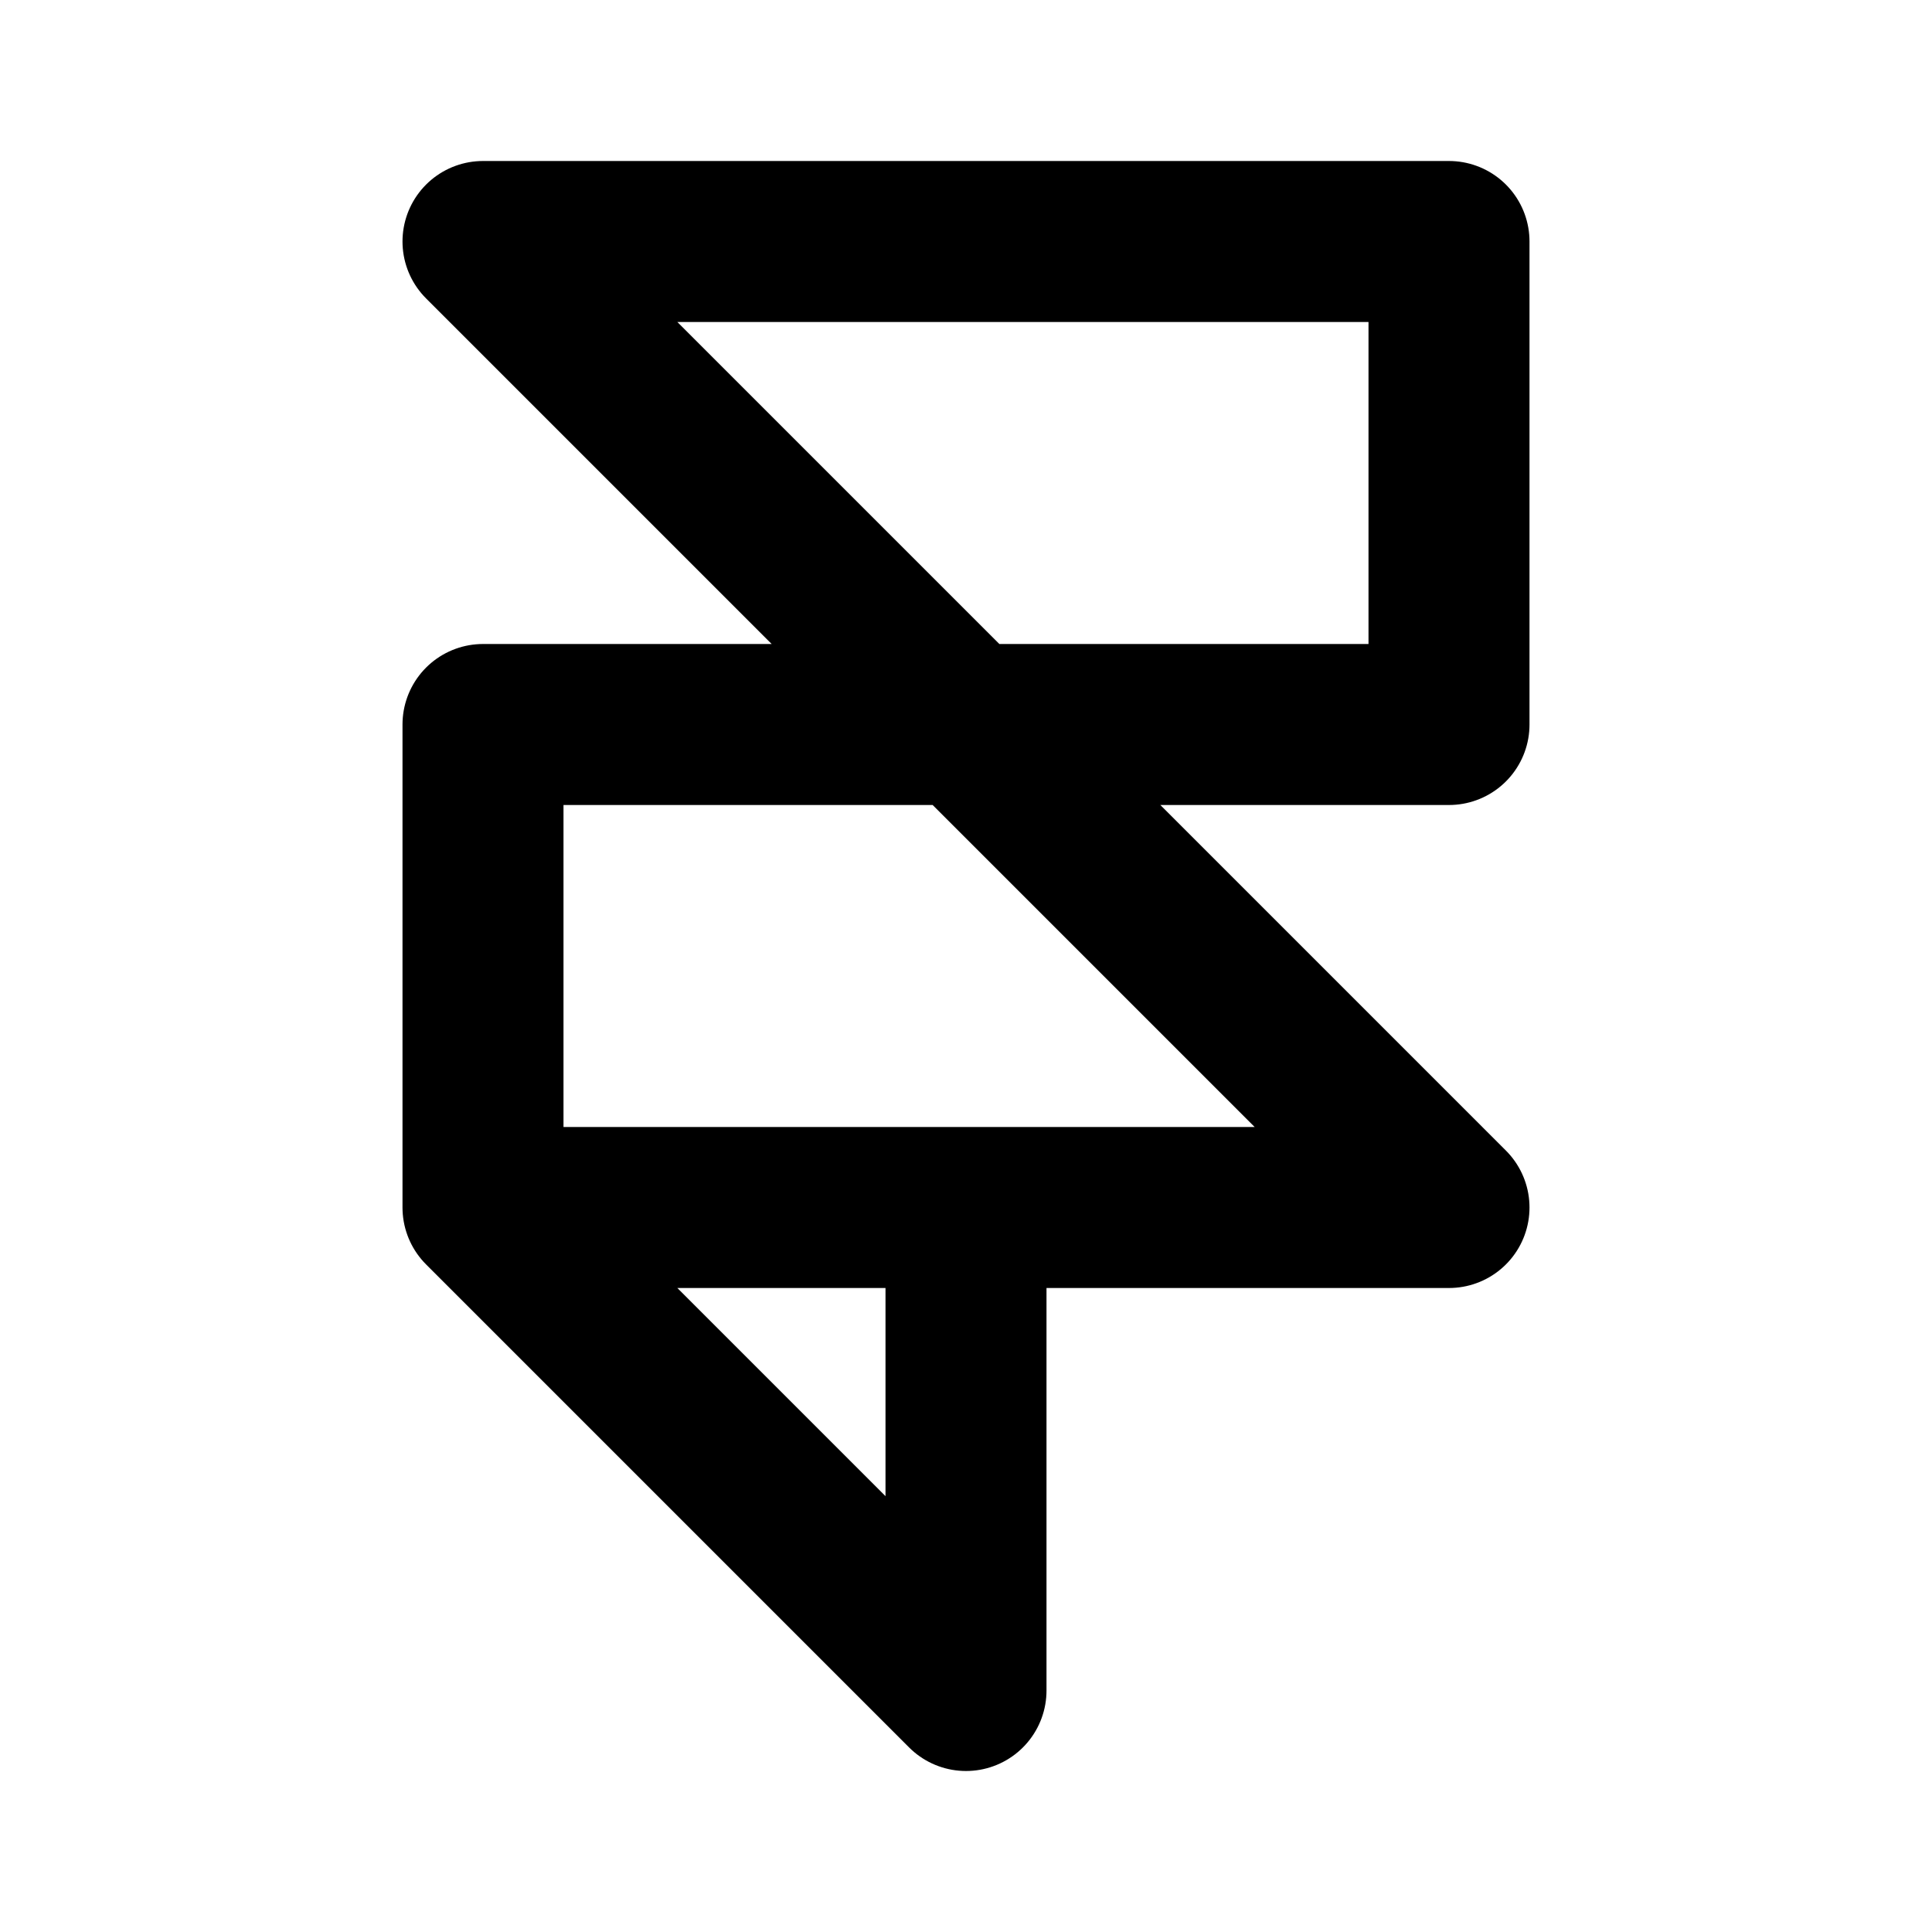
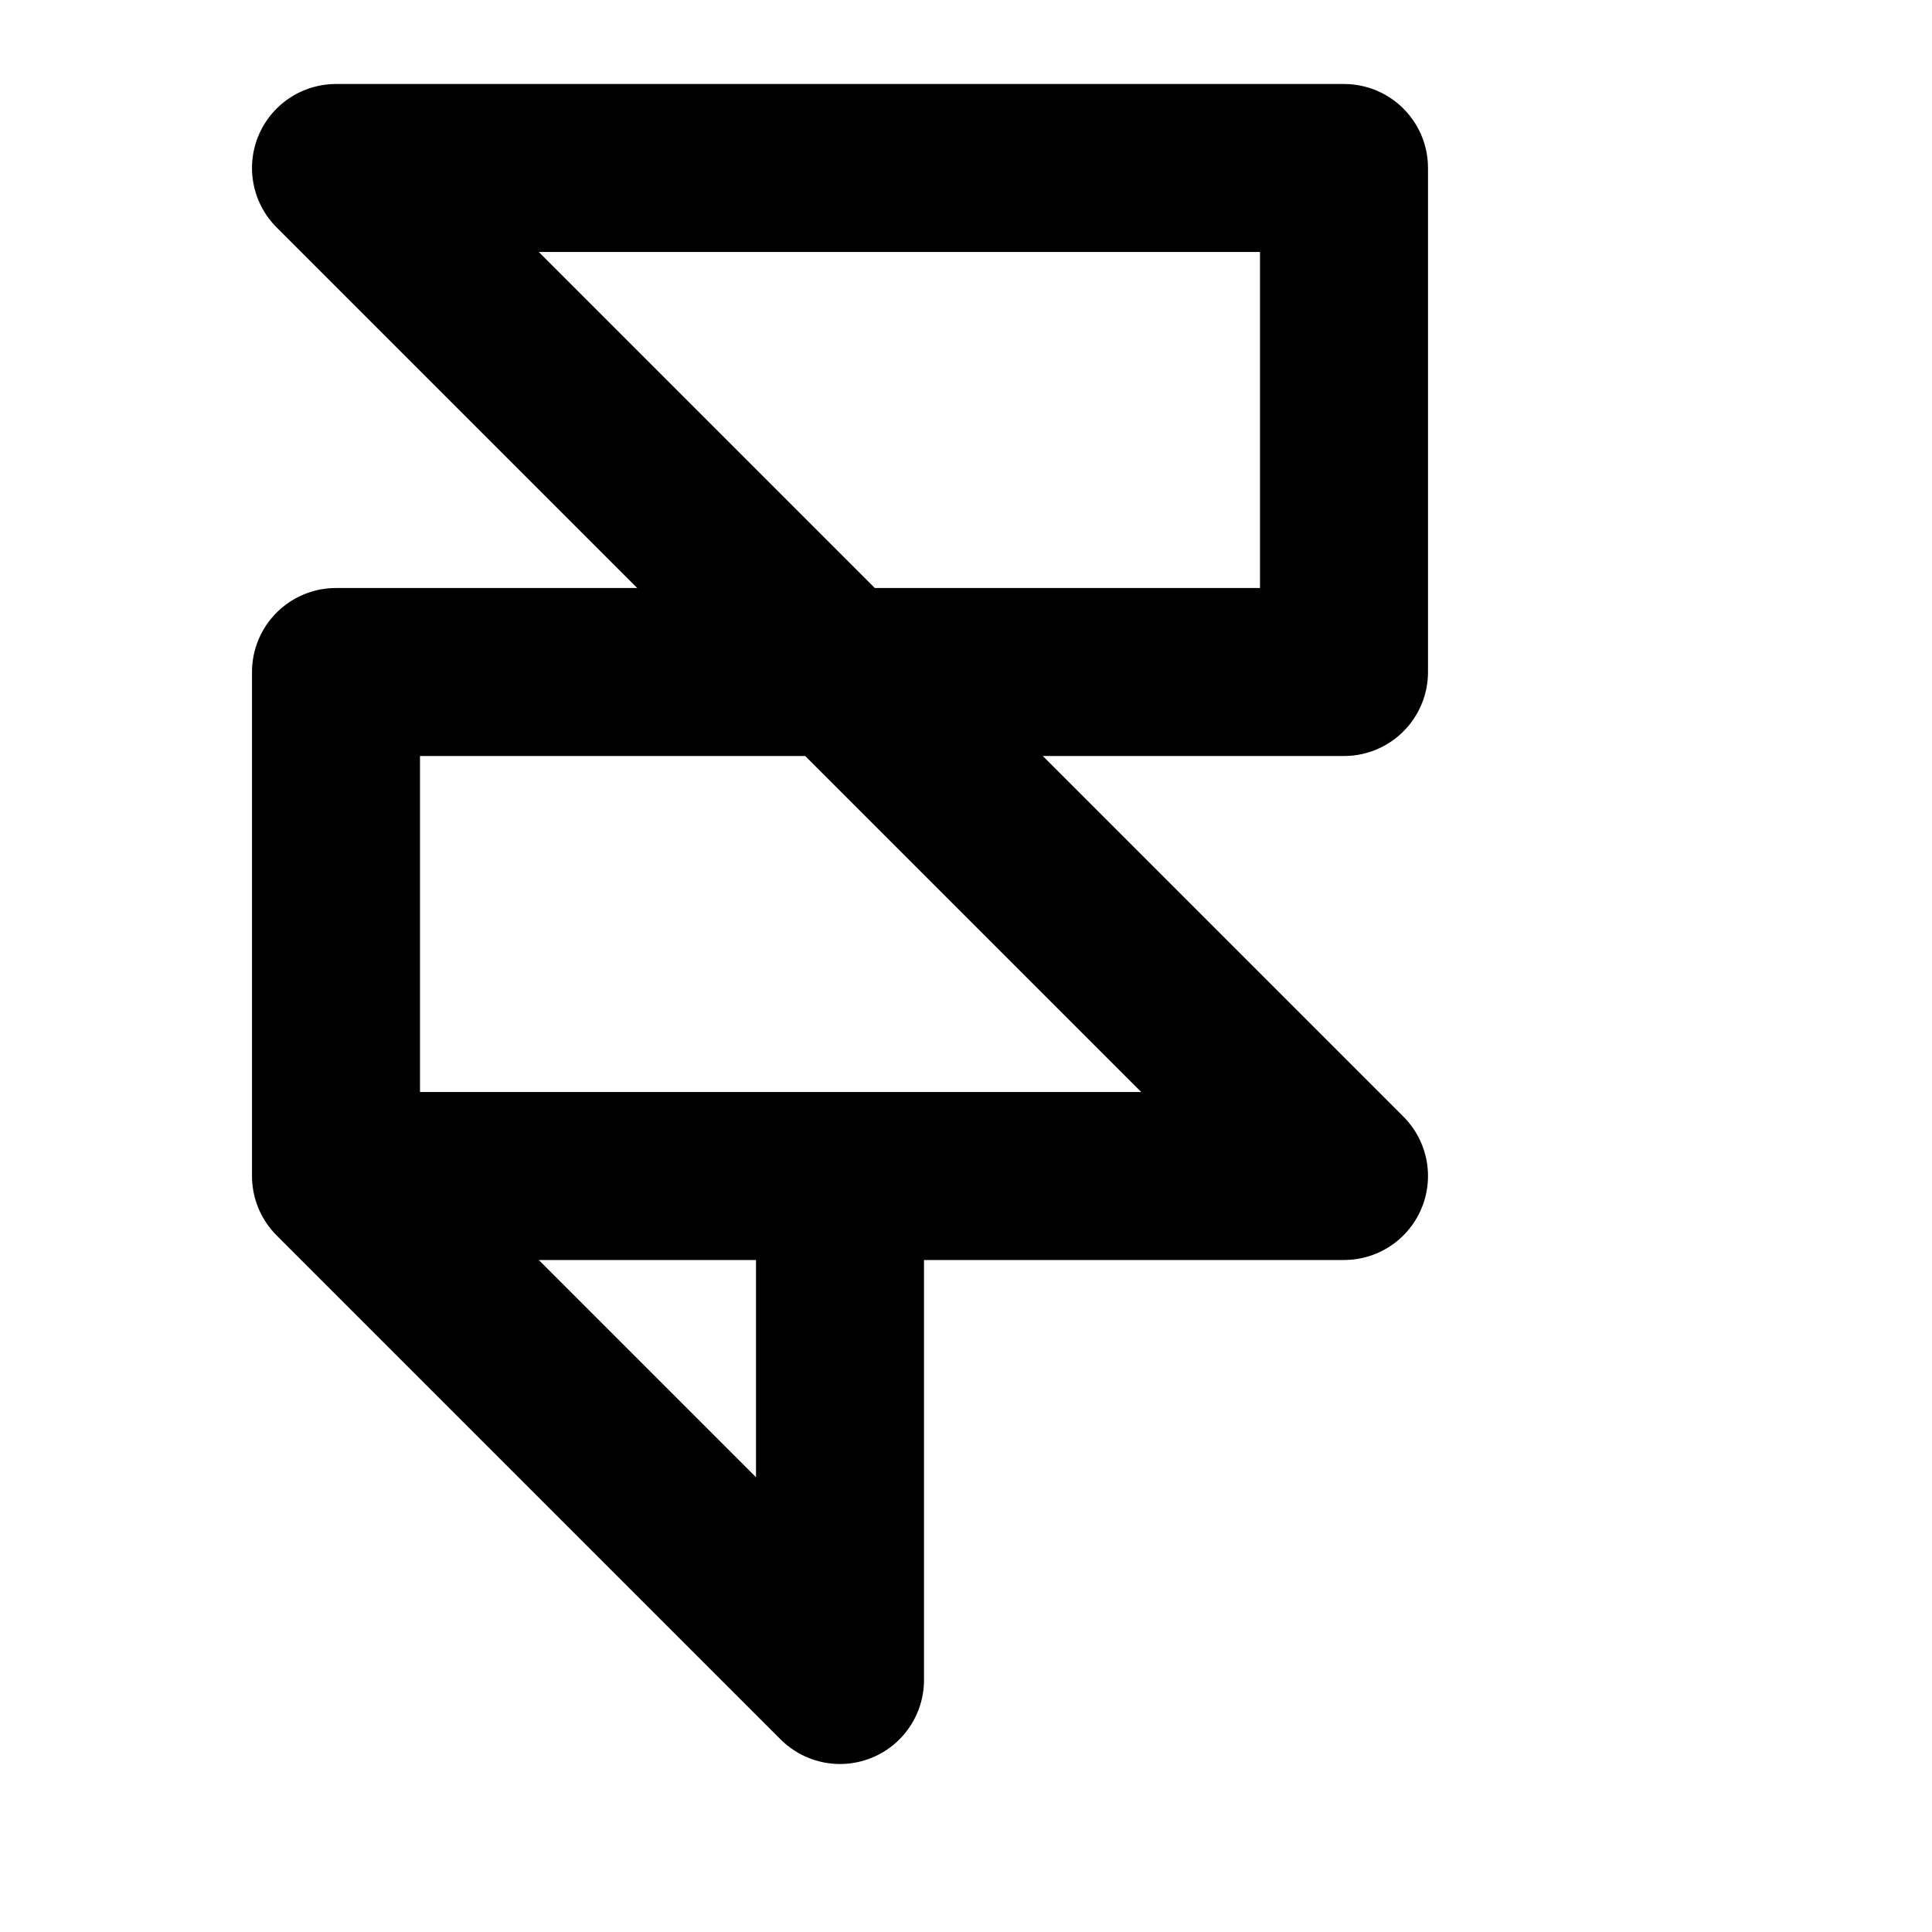
- <svg xmlns="http://www.w3.org/2000/svg" class="icon icon-tabler icon-tabler-brand-framer" viewBox="0 0 24 24" stroke-width="2" stroke="currentColor" fill="none" stroke-linecap="round" stroke-linejoin="round">
+ <svg xmlns="http://www.w3.org/2000/svg" class="icon icon-tabler icon-tabler-brand-framer" viewBox="2 1 23 23" stroke-width="2" stroke="currentColor" fill="none" stroke-linecap="round" stroke-linejoin="round">
  <path stroke="none" d="M0 0h24v24H0z" fill="none" />
  <path d="M6 15h12l-12 -12h12v6h-12v6l6 6v-6" />
</svg>
